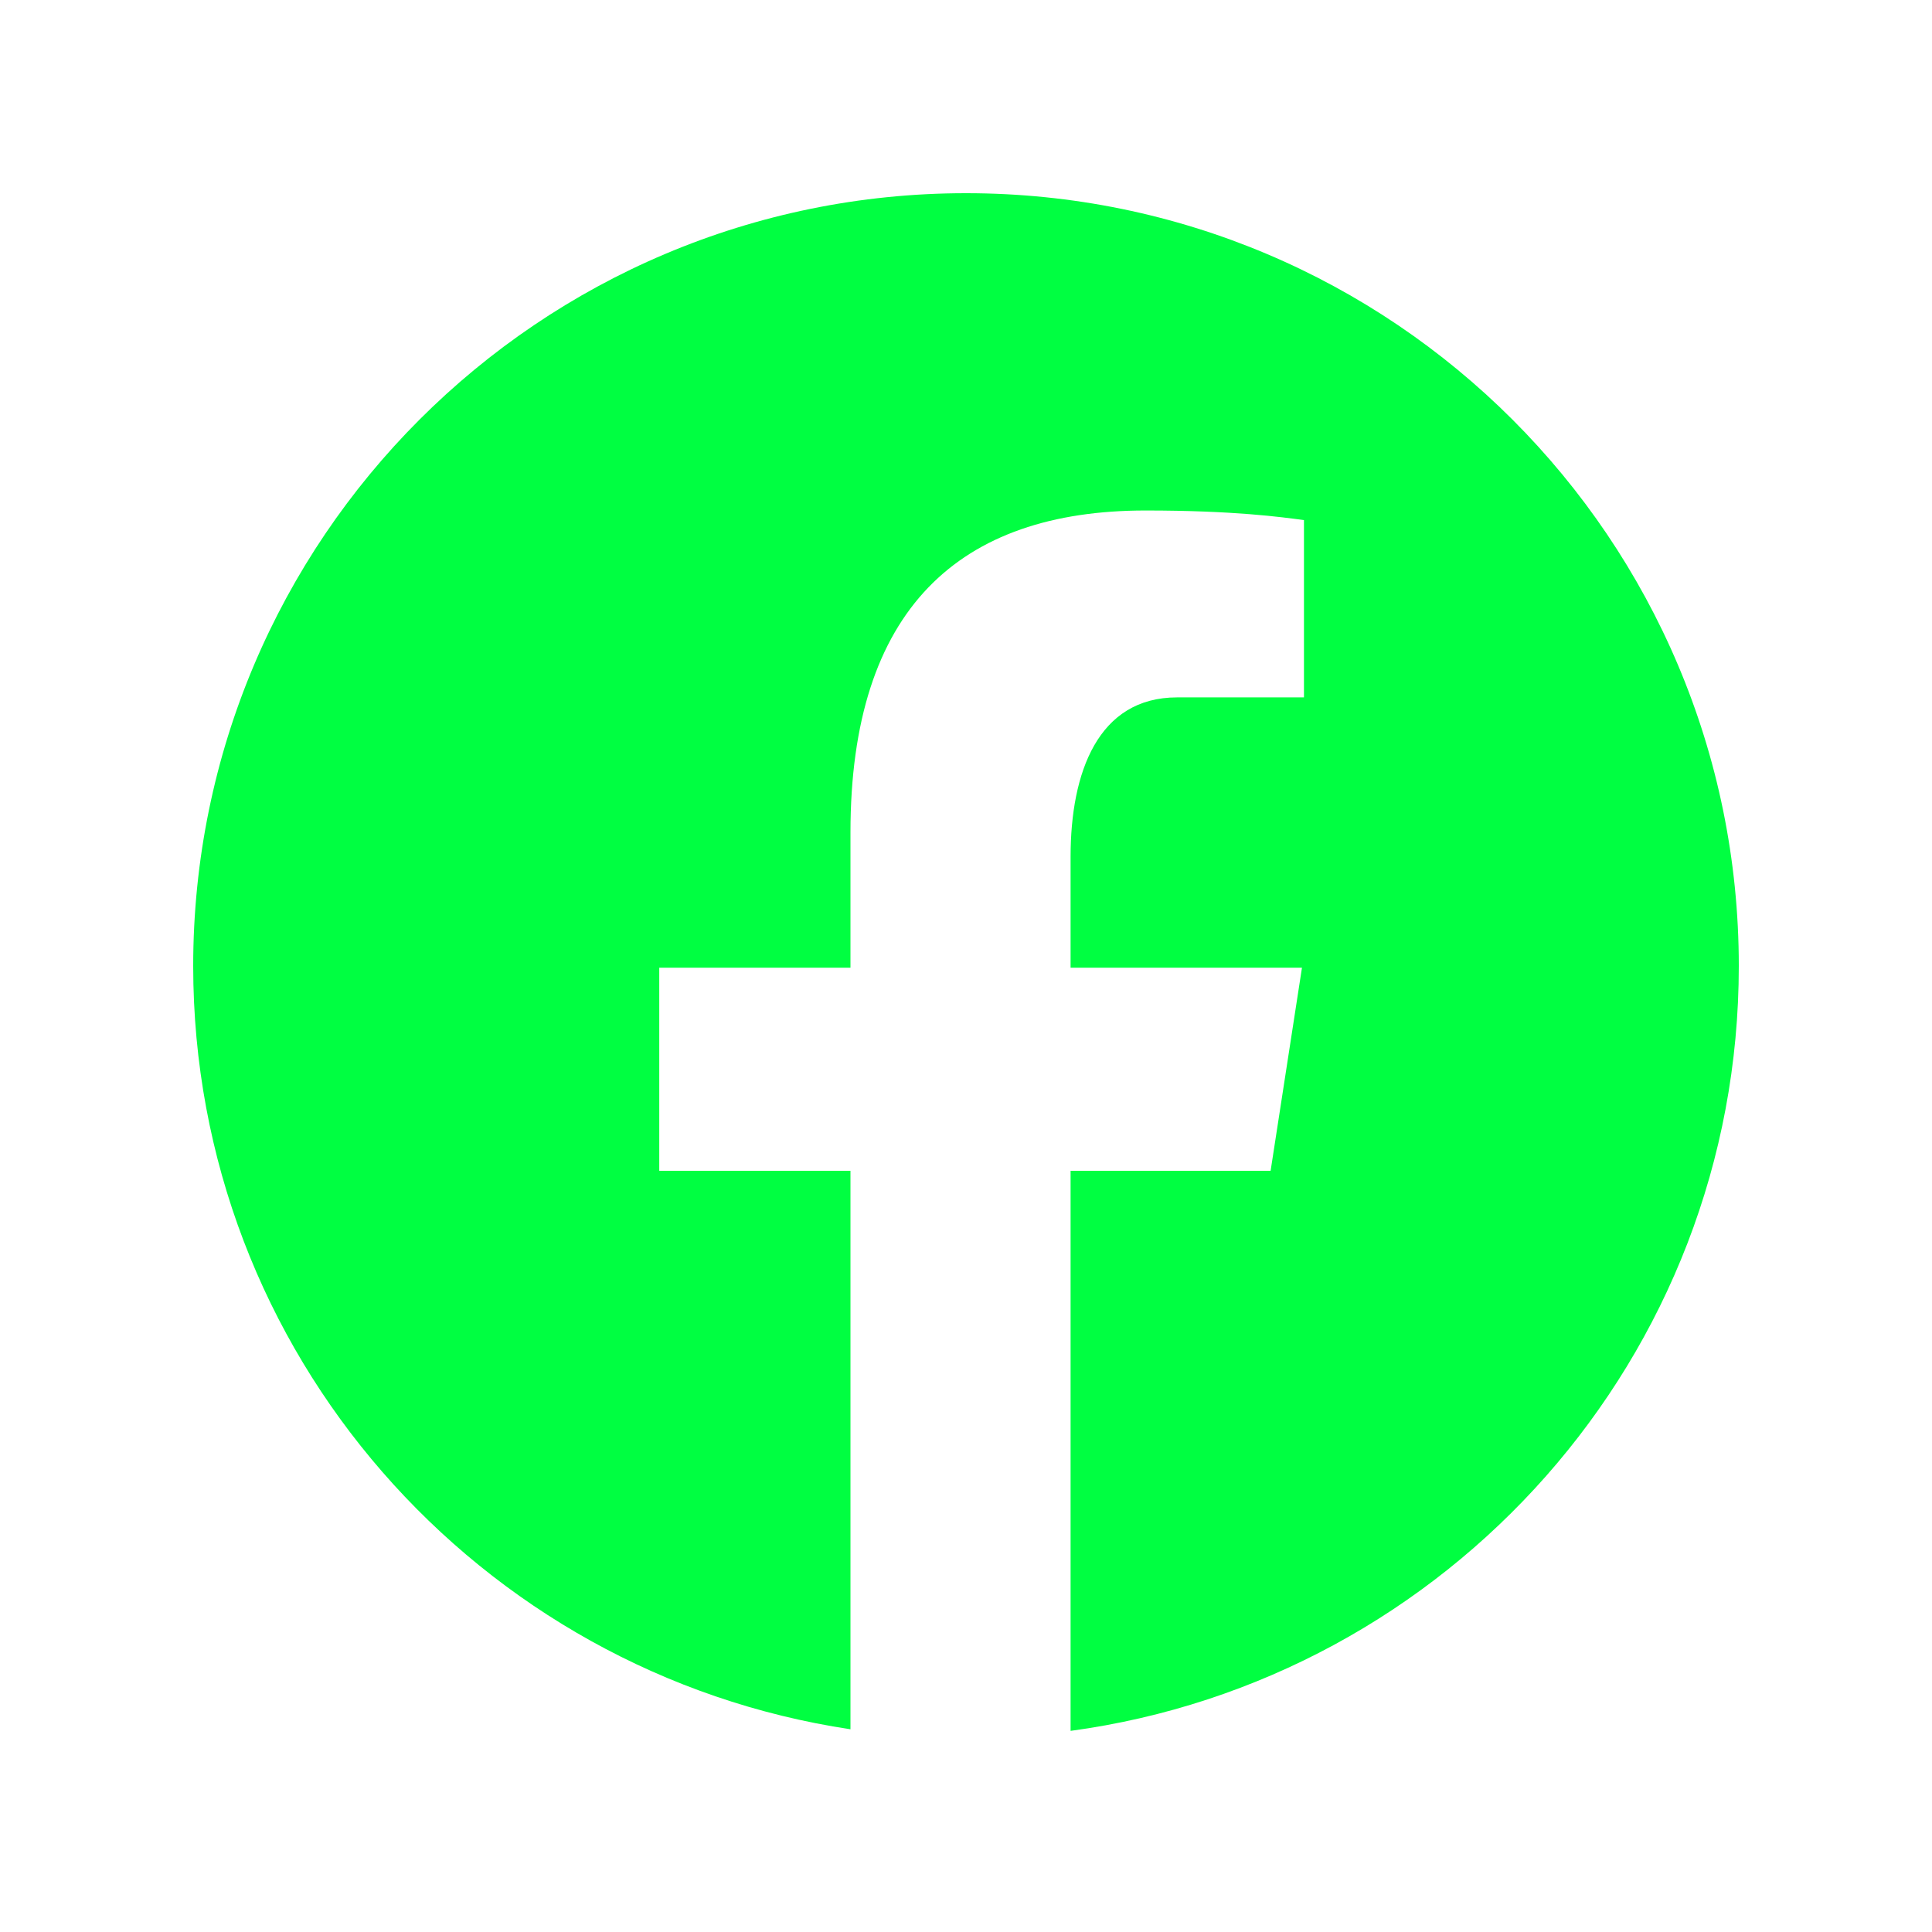
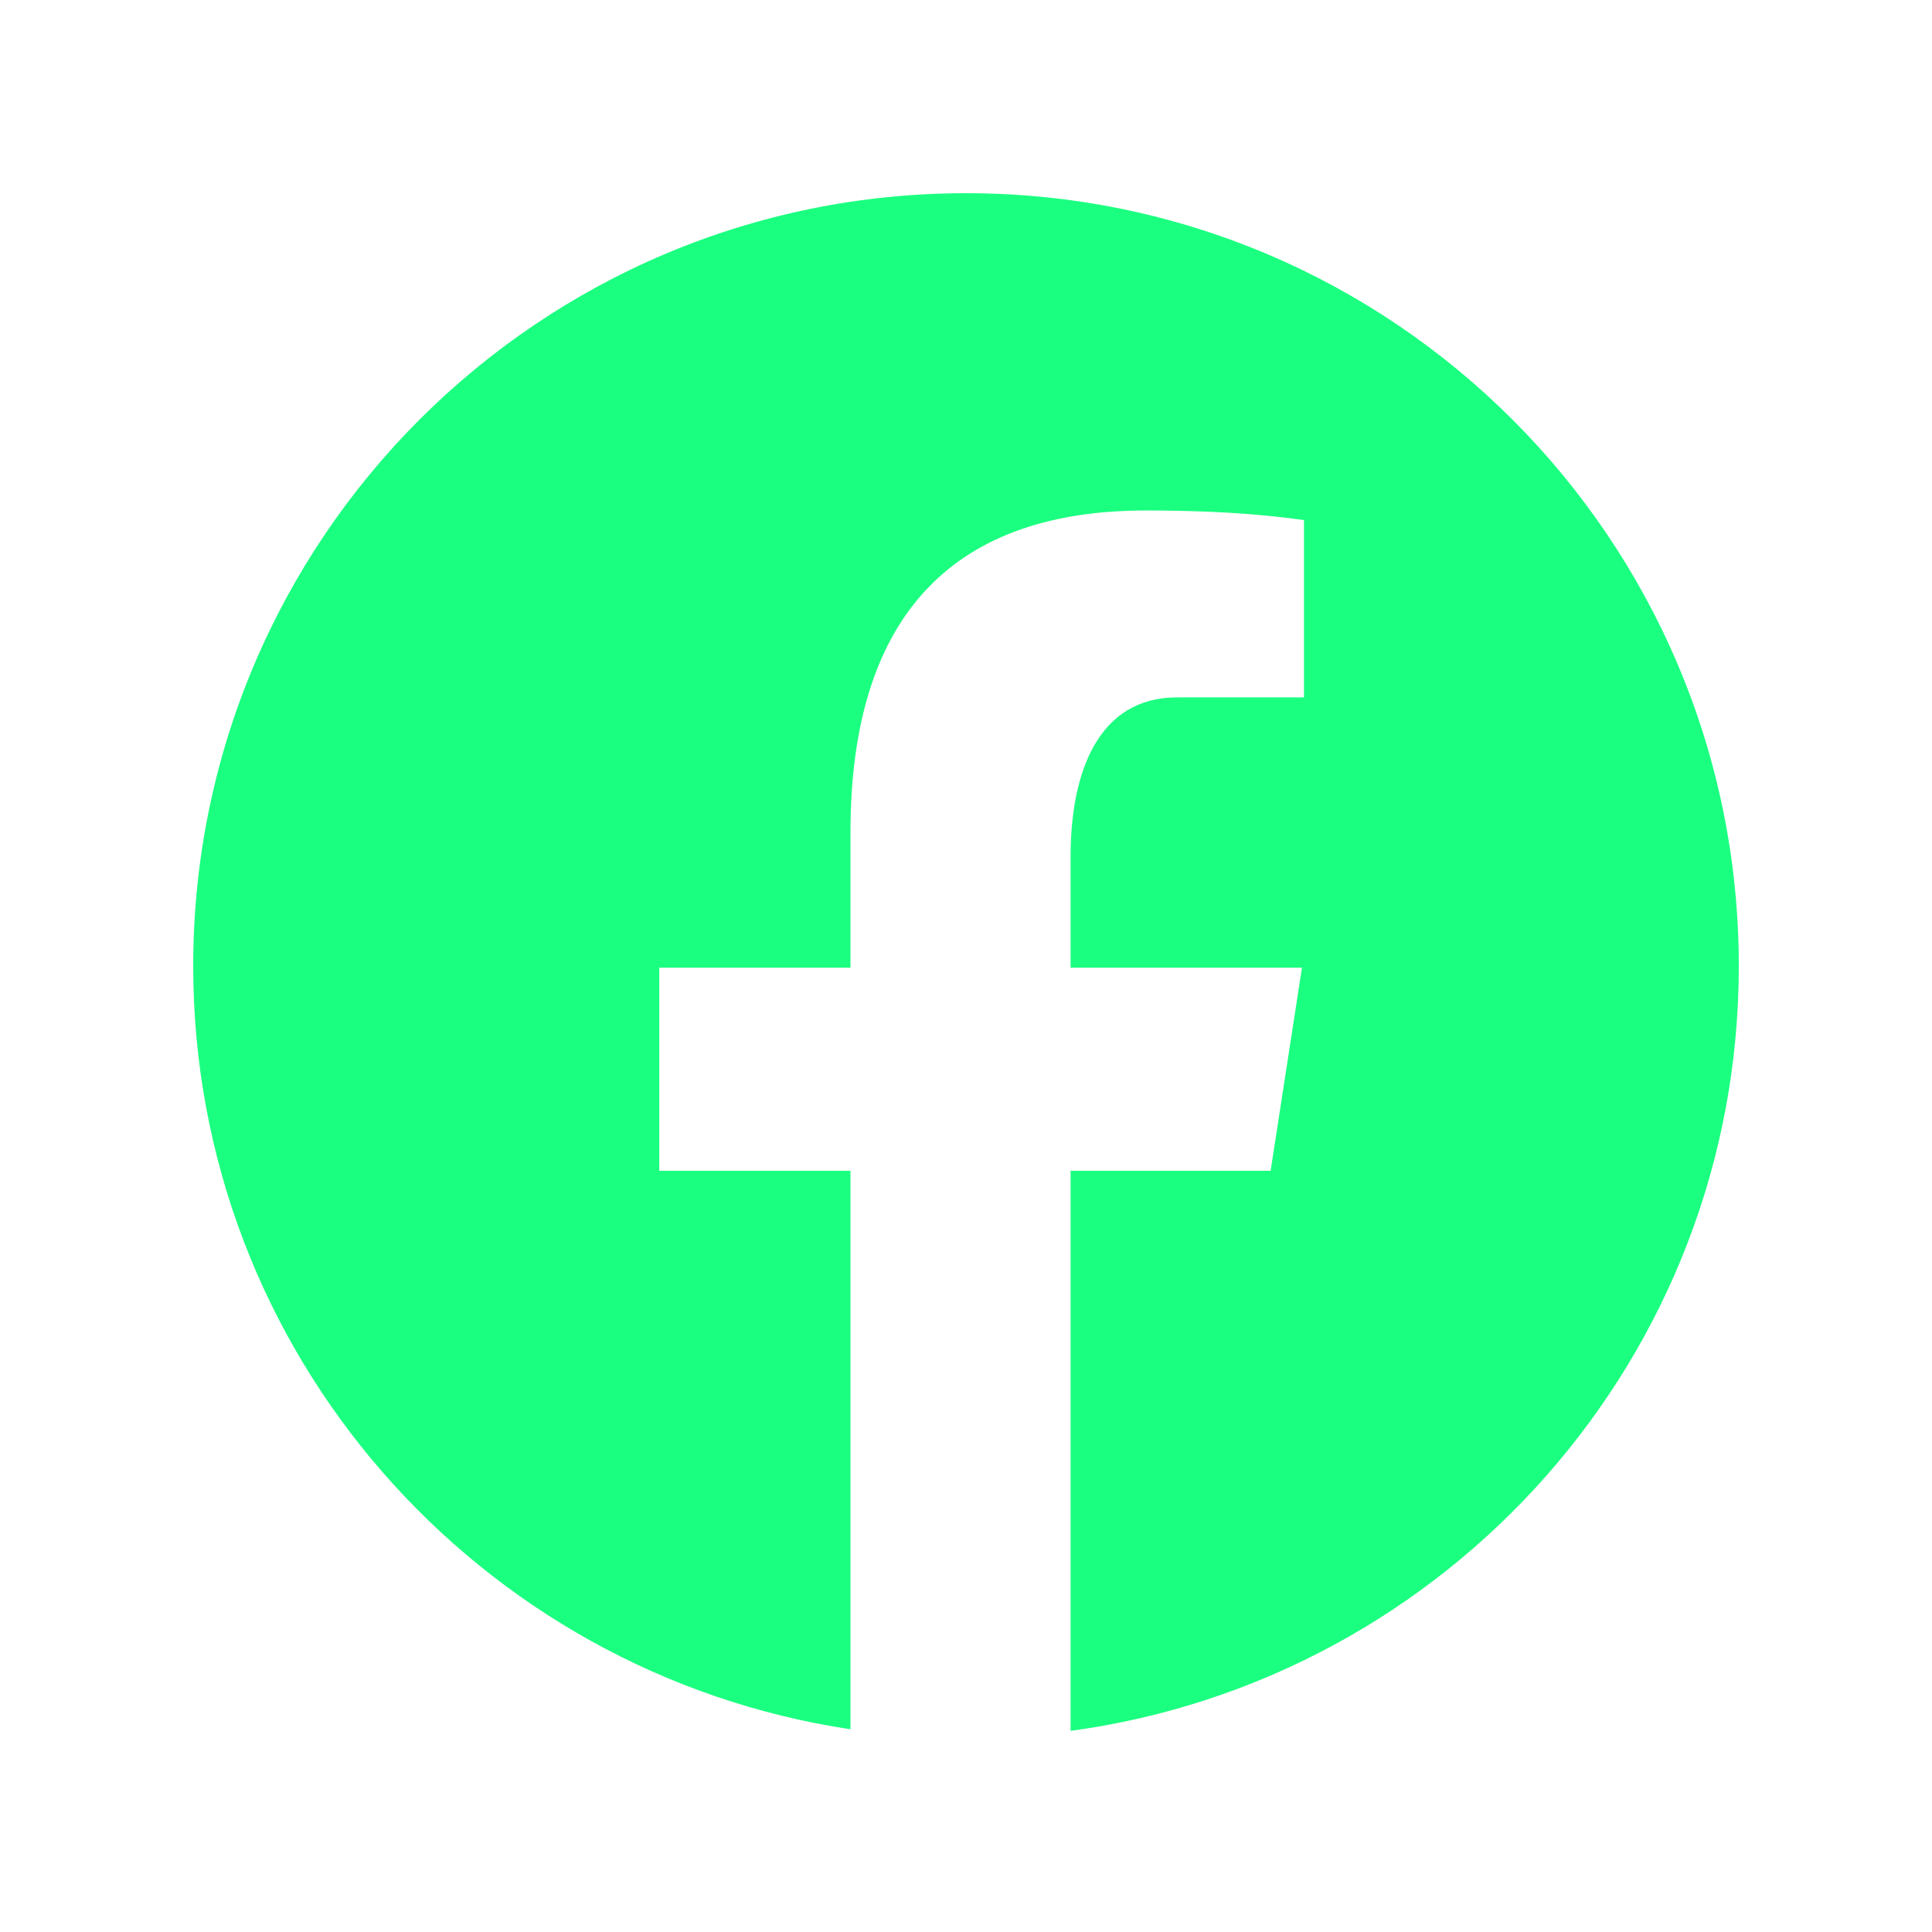
- <svg xmlns="http://www.w3.org/2000/svg" fill="#00ff41" viewBox="0 0 30 30" width="50px" height="50px">
+ <svg xmlns="http://www.w3.org/2000/svg" fill="#1BFF80" viewBox="0 0 30 30" width="50px" height="50px">
  <path d="M15,3C8.373,3,3,8.373,3,15c0,6.016,4.432,10.984,10.206,11.852V18.18h-2.969v-3.154h2.969v-2.099c0-3.475,1.693-5,4.581-5 c1.383,0,2.115,0.103,2.461,0.149v2.753h-1.97c-1.226,0-1.654,1.163-1.654,2.473v1.724h3.593L19.73,18.18h-3.106v8.697 C22.481,26.083,27,21.075,27,15C27,8.373,21.627,3,15,3z" />
</svg>
